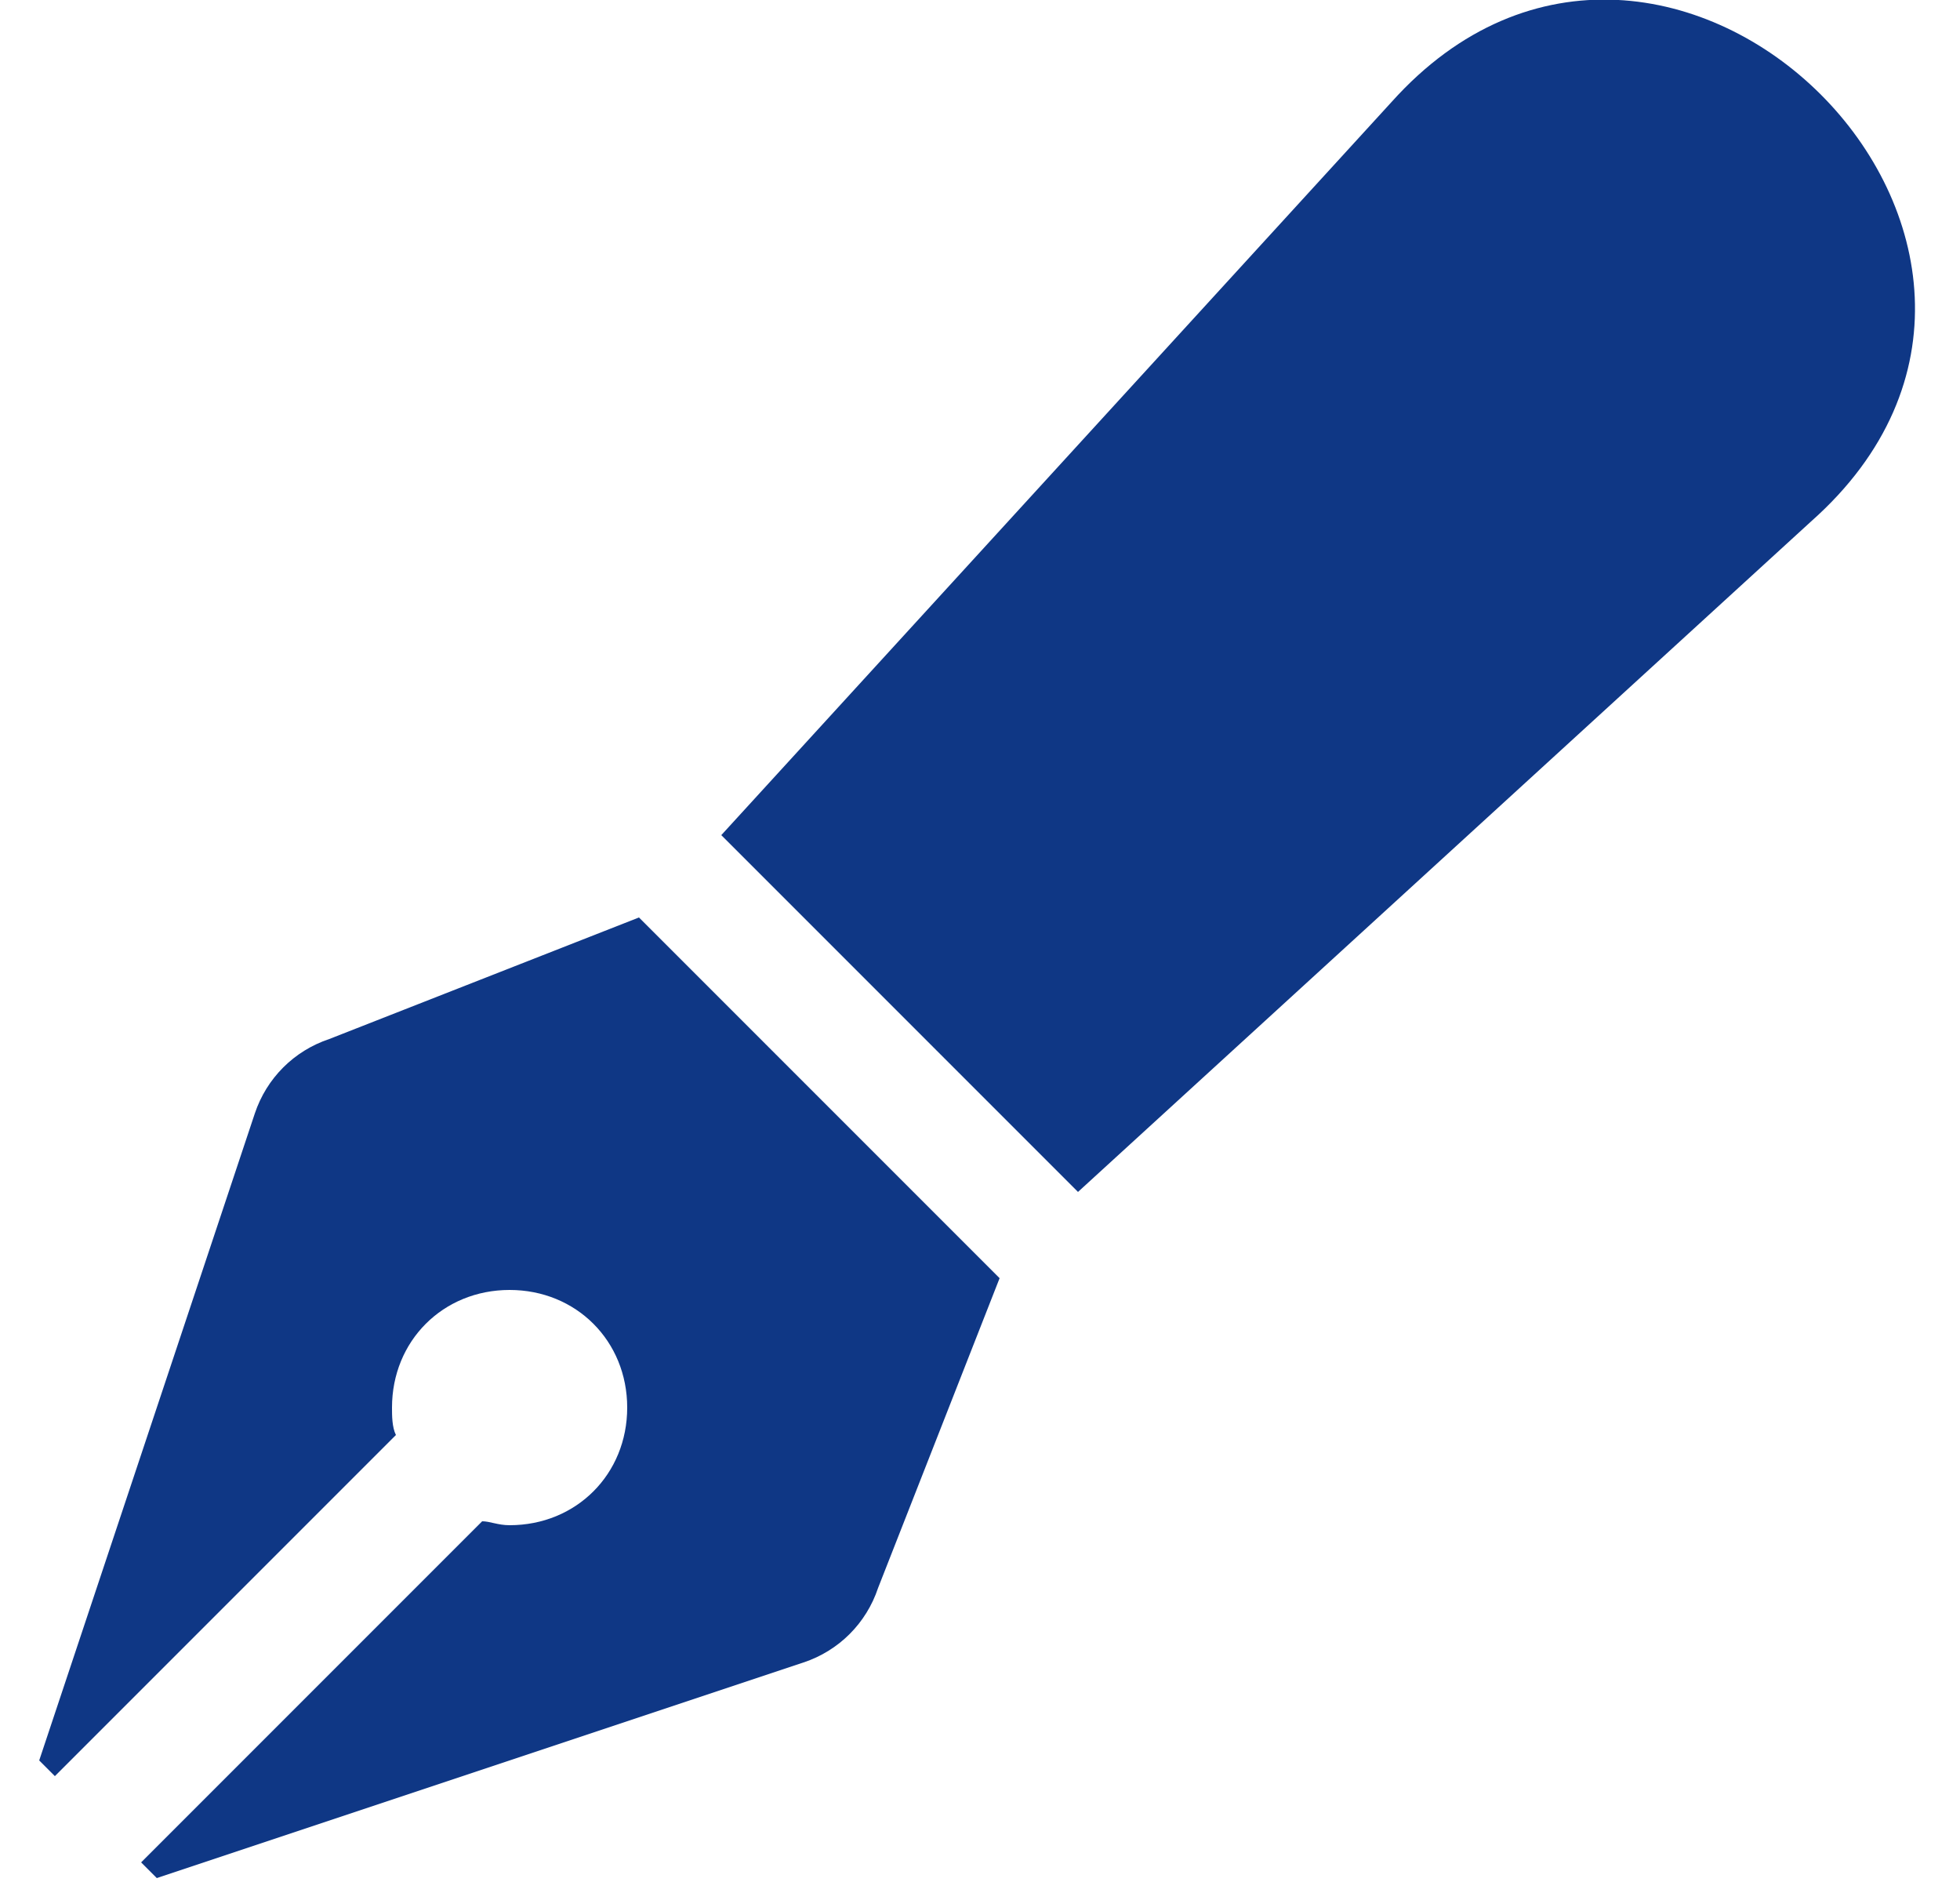
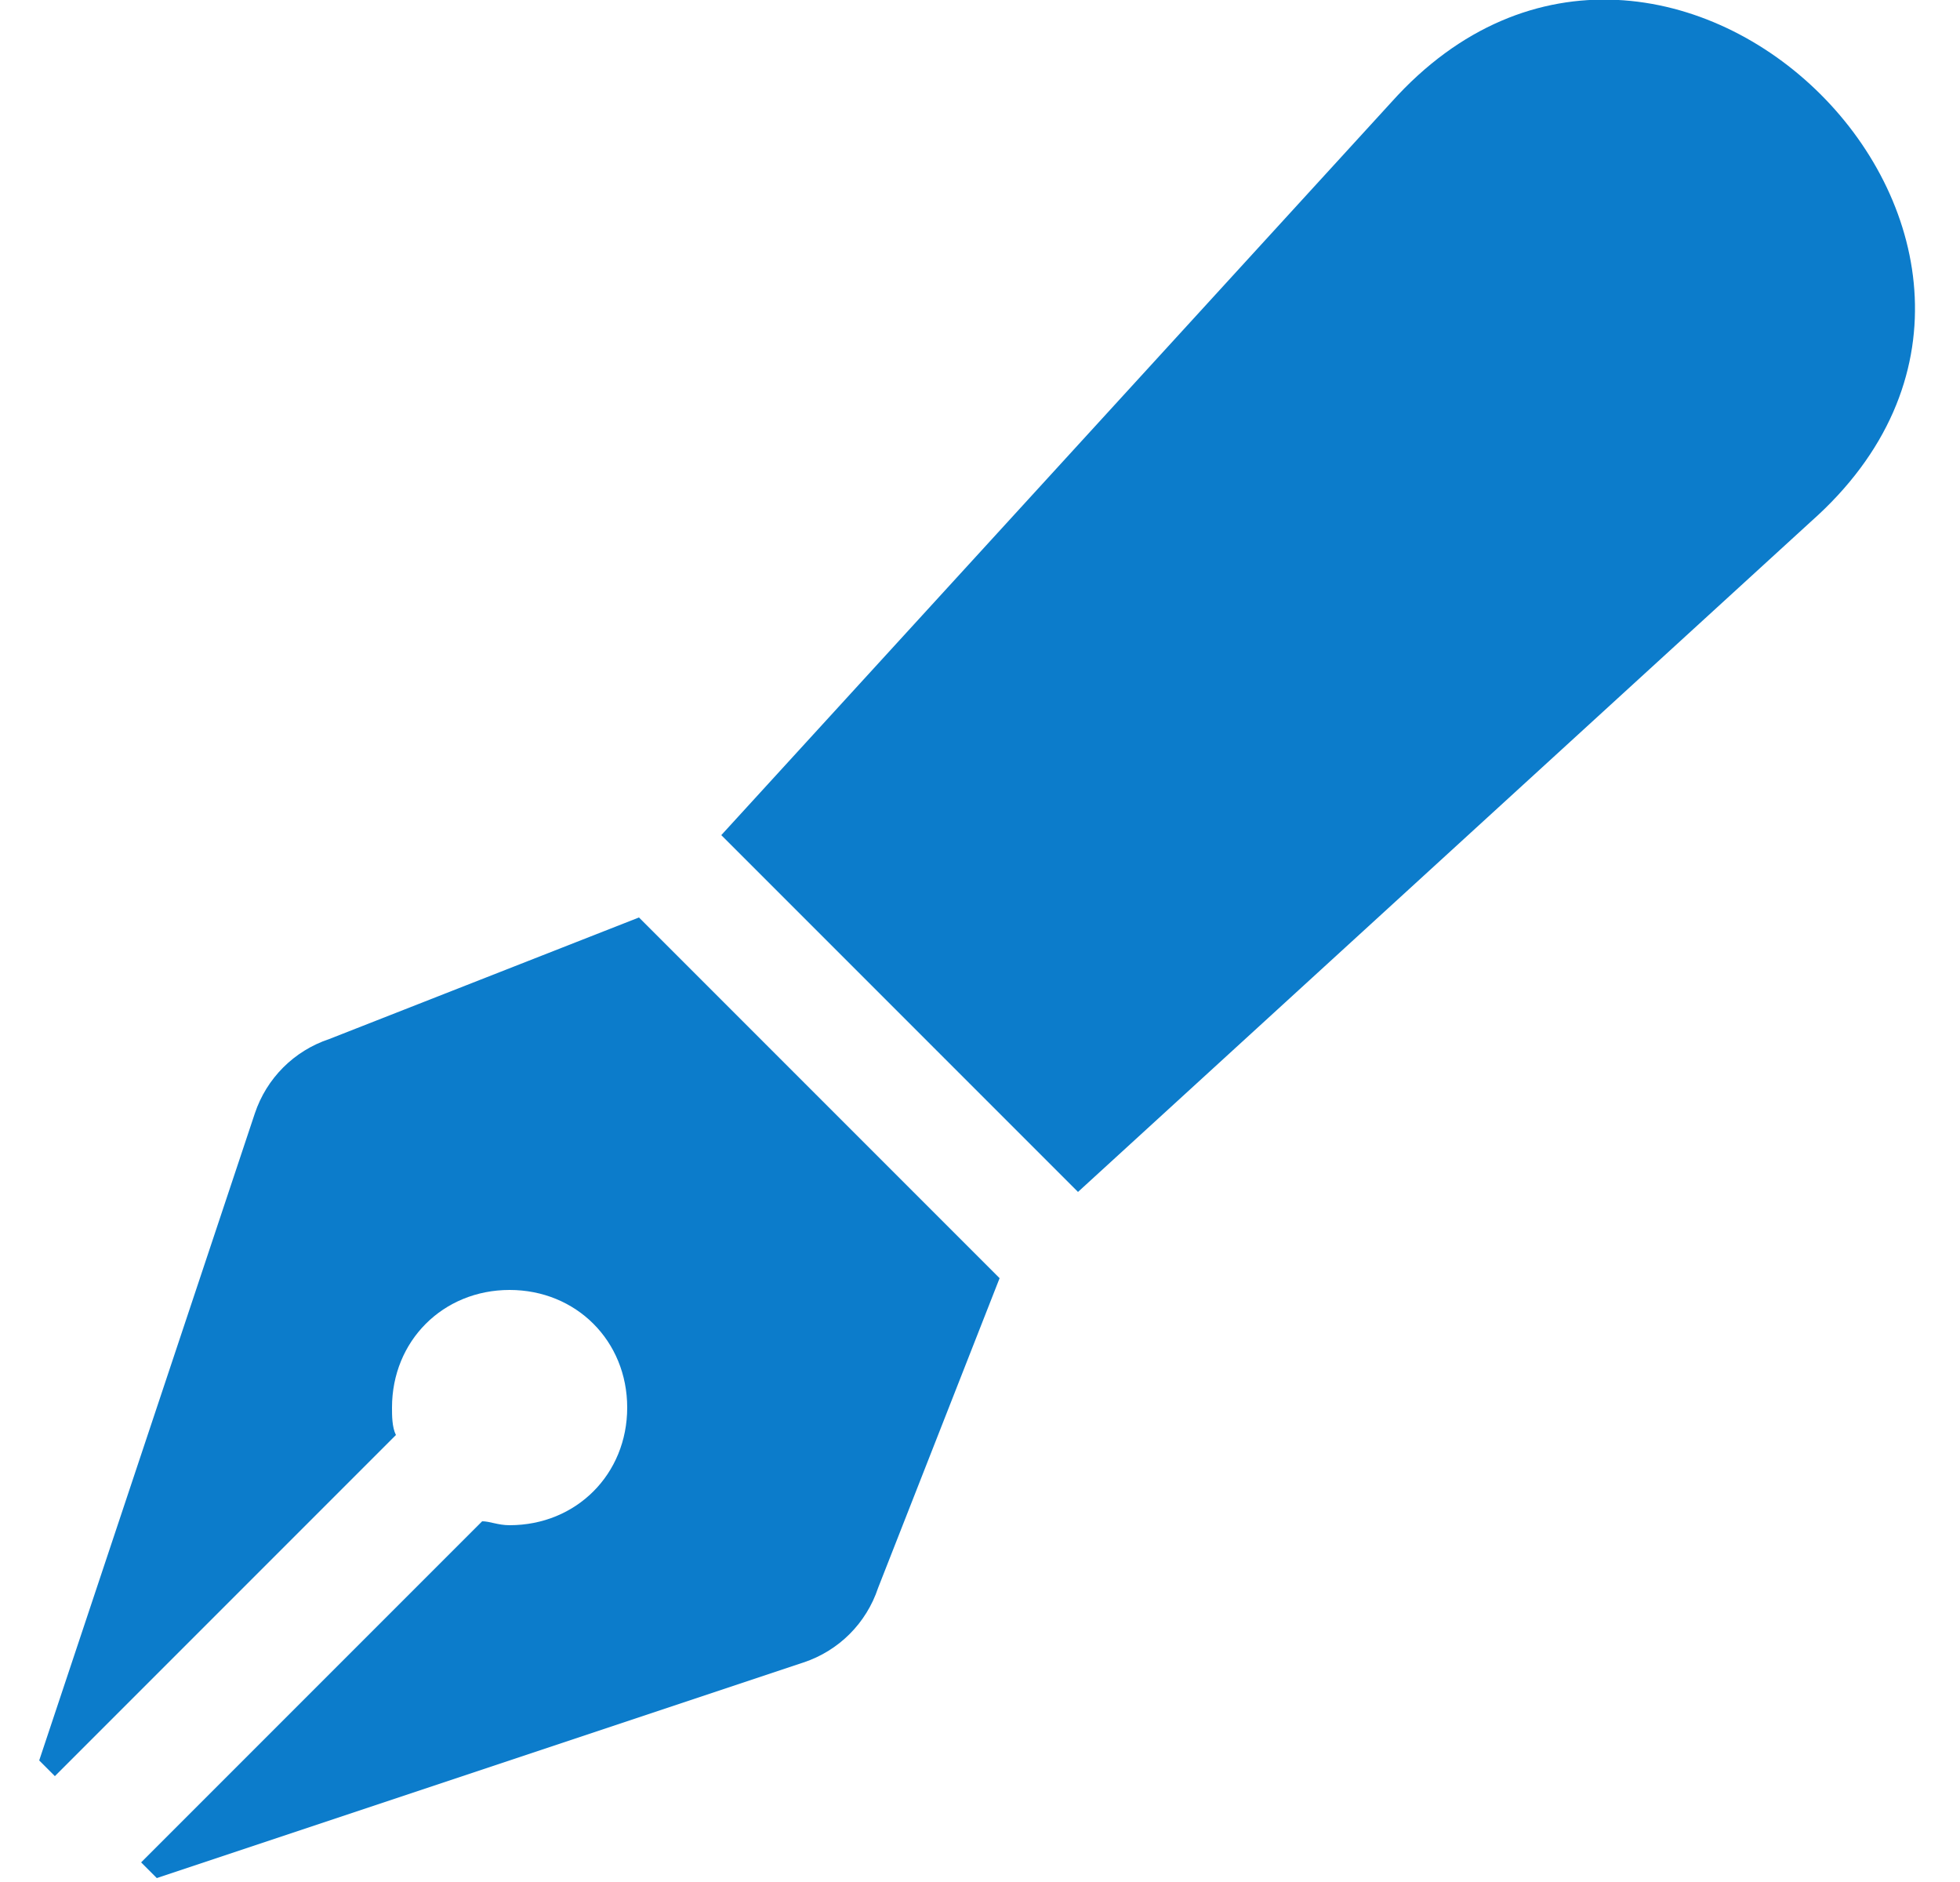
<svg xmlns="http://www.w3.org/2000/svg" version="1.1" id="Layer_2" x="0px" y="0px" viewBox="0 0 50 48" style="enable-background:new 0 0 50 48;" xml:space="preserve">
  <style type="text/css">
- 	.st0{fill:#0F3785;}
+ 	.st0{fill:rgba(12,124,203,1);}
</style>
  <path class="st0" d="M8.4,26.5c-0.9,0.3-1.6,1-1.9,1.9L1,44.9l0.4,0.4l8.7-8.7c-0.1-0.2-0.1-0.5-0.1-0.7c0-1.7,1.3-3,3-3s3,1.3,3,3  s-1.3,3-3,3c-0.3,0-0.5-0.1-0.7-0.1l-8.7,8.7L4,47.9l16.5-5.5c0.9-0.3,1.6-1,1.9-1.9l3.1-7.9l-9.2-9.2L8.4,26.5z M35.5,2.6  L18.4,21.3l9.1,9.1l18.7-17.1C54.1,6.3,42.5-5.2,35.5,2.6z" />
</svg>
